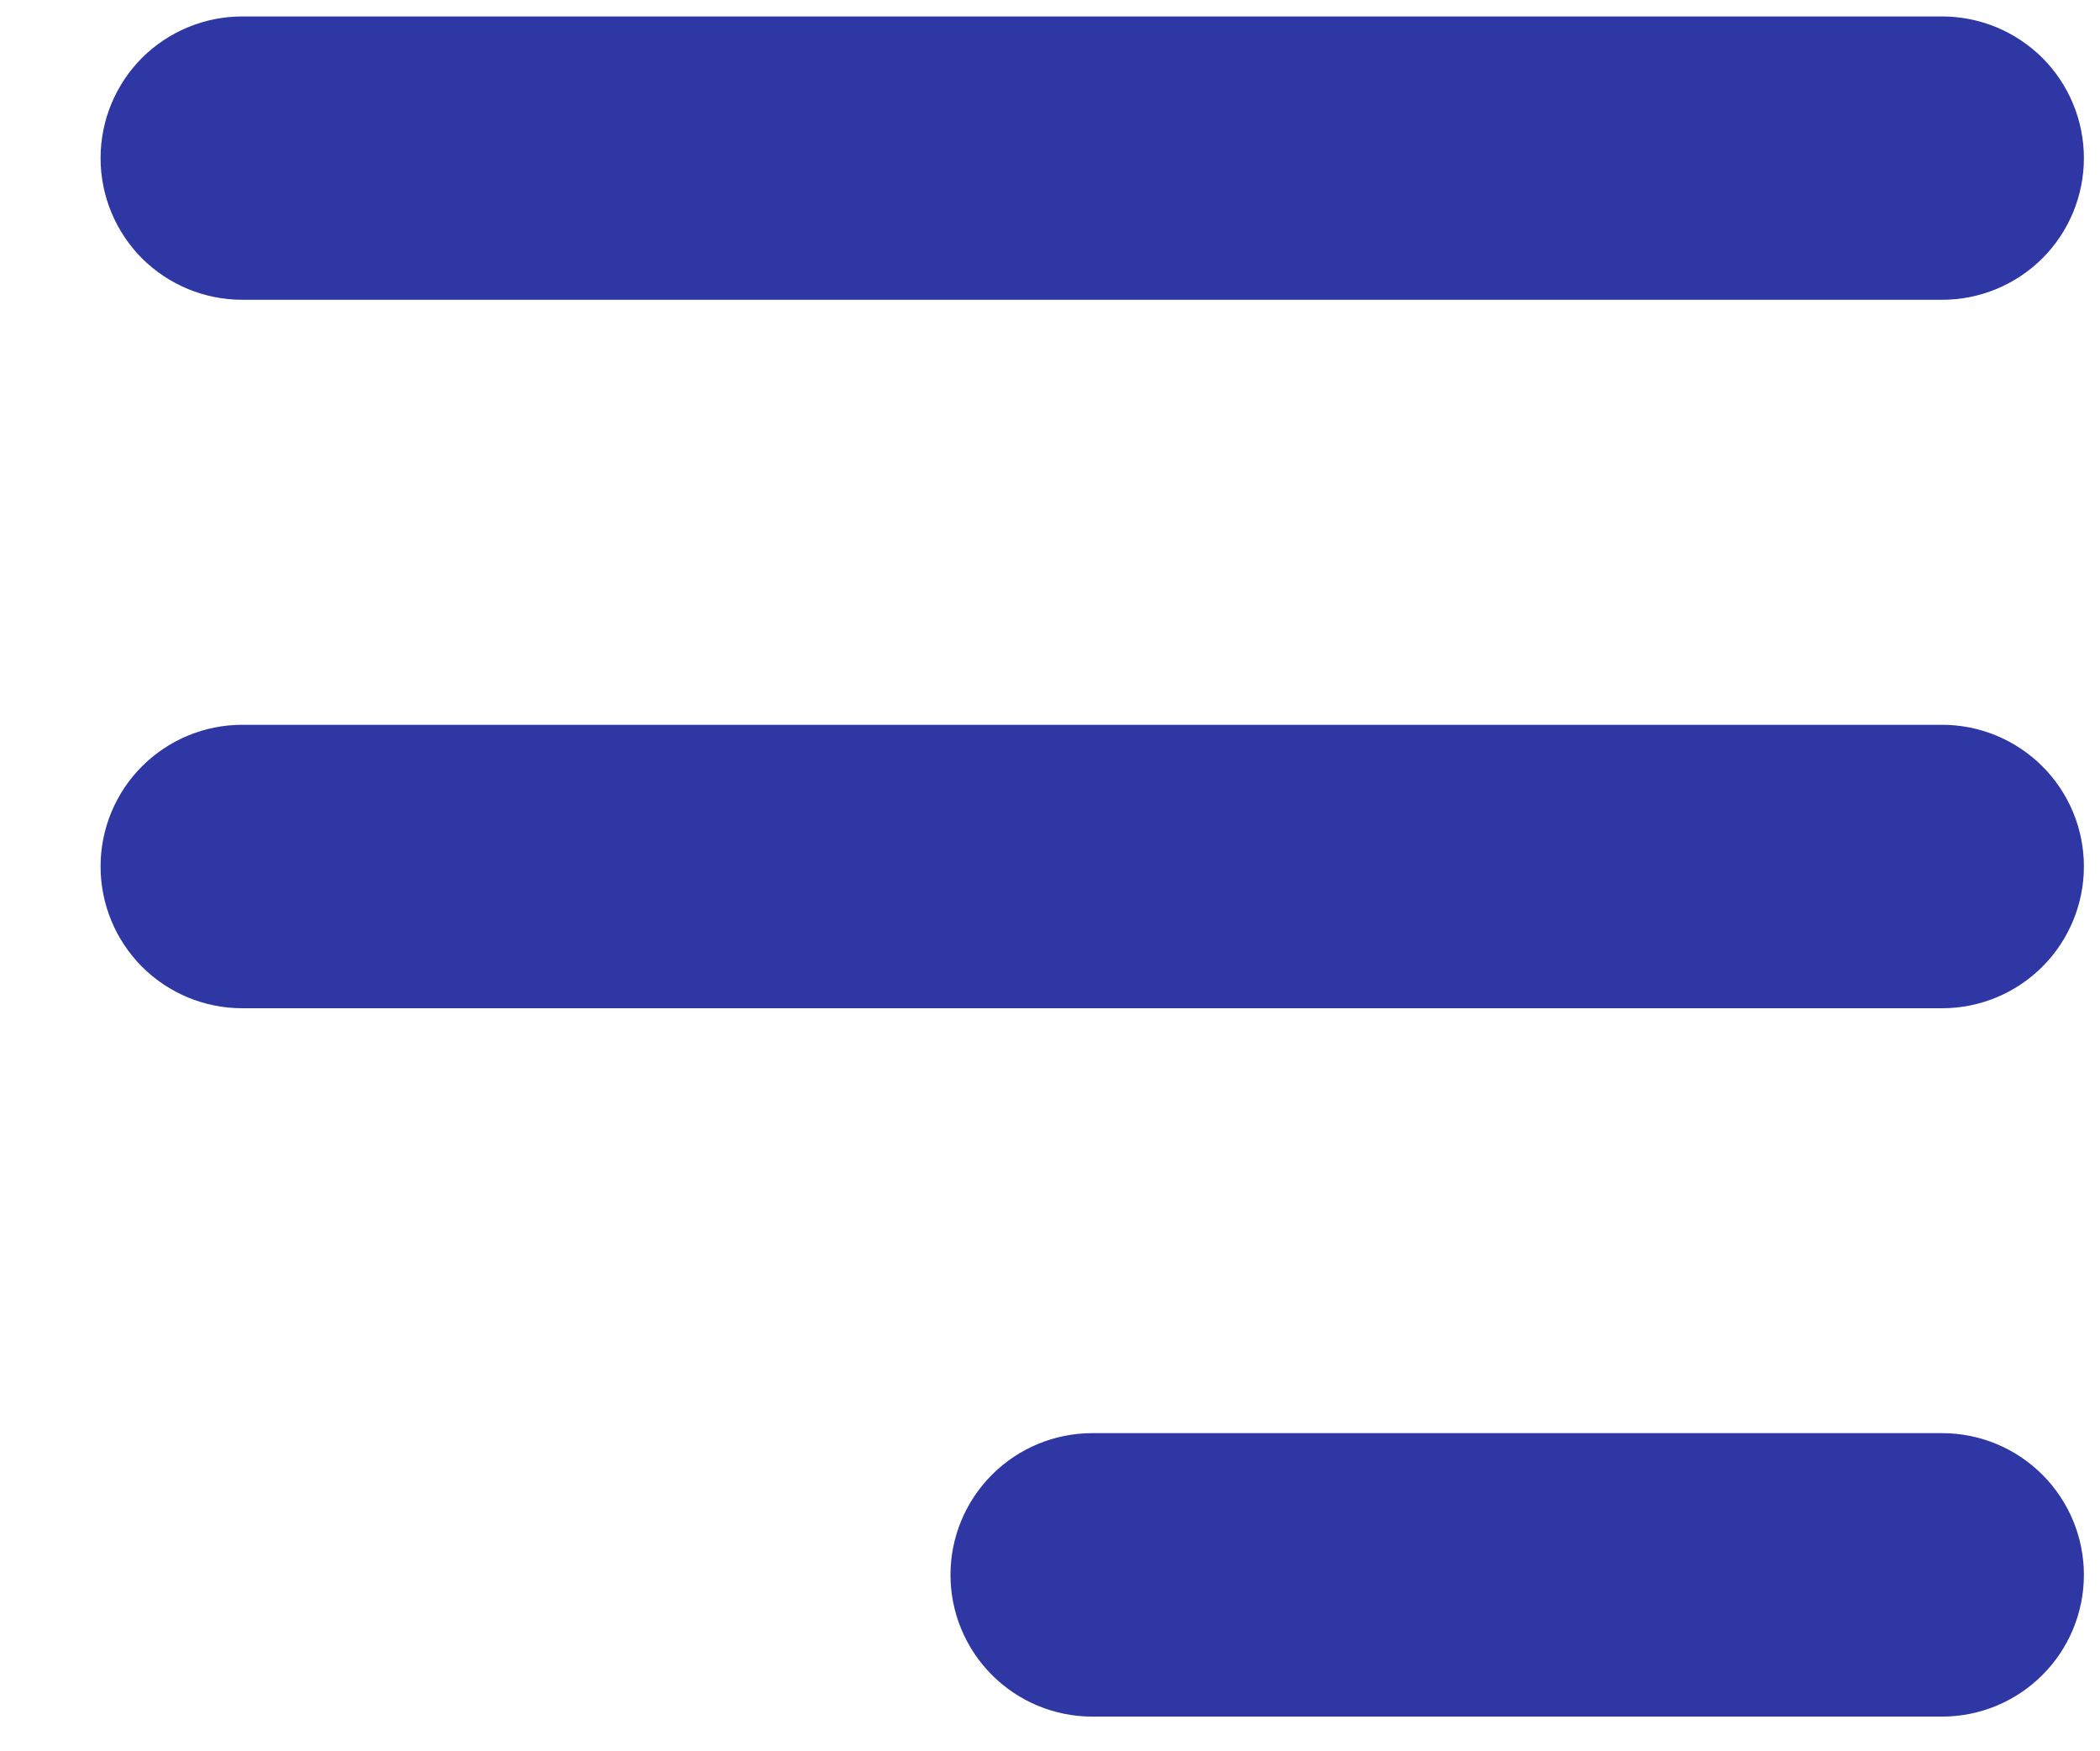
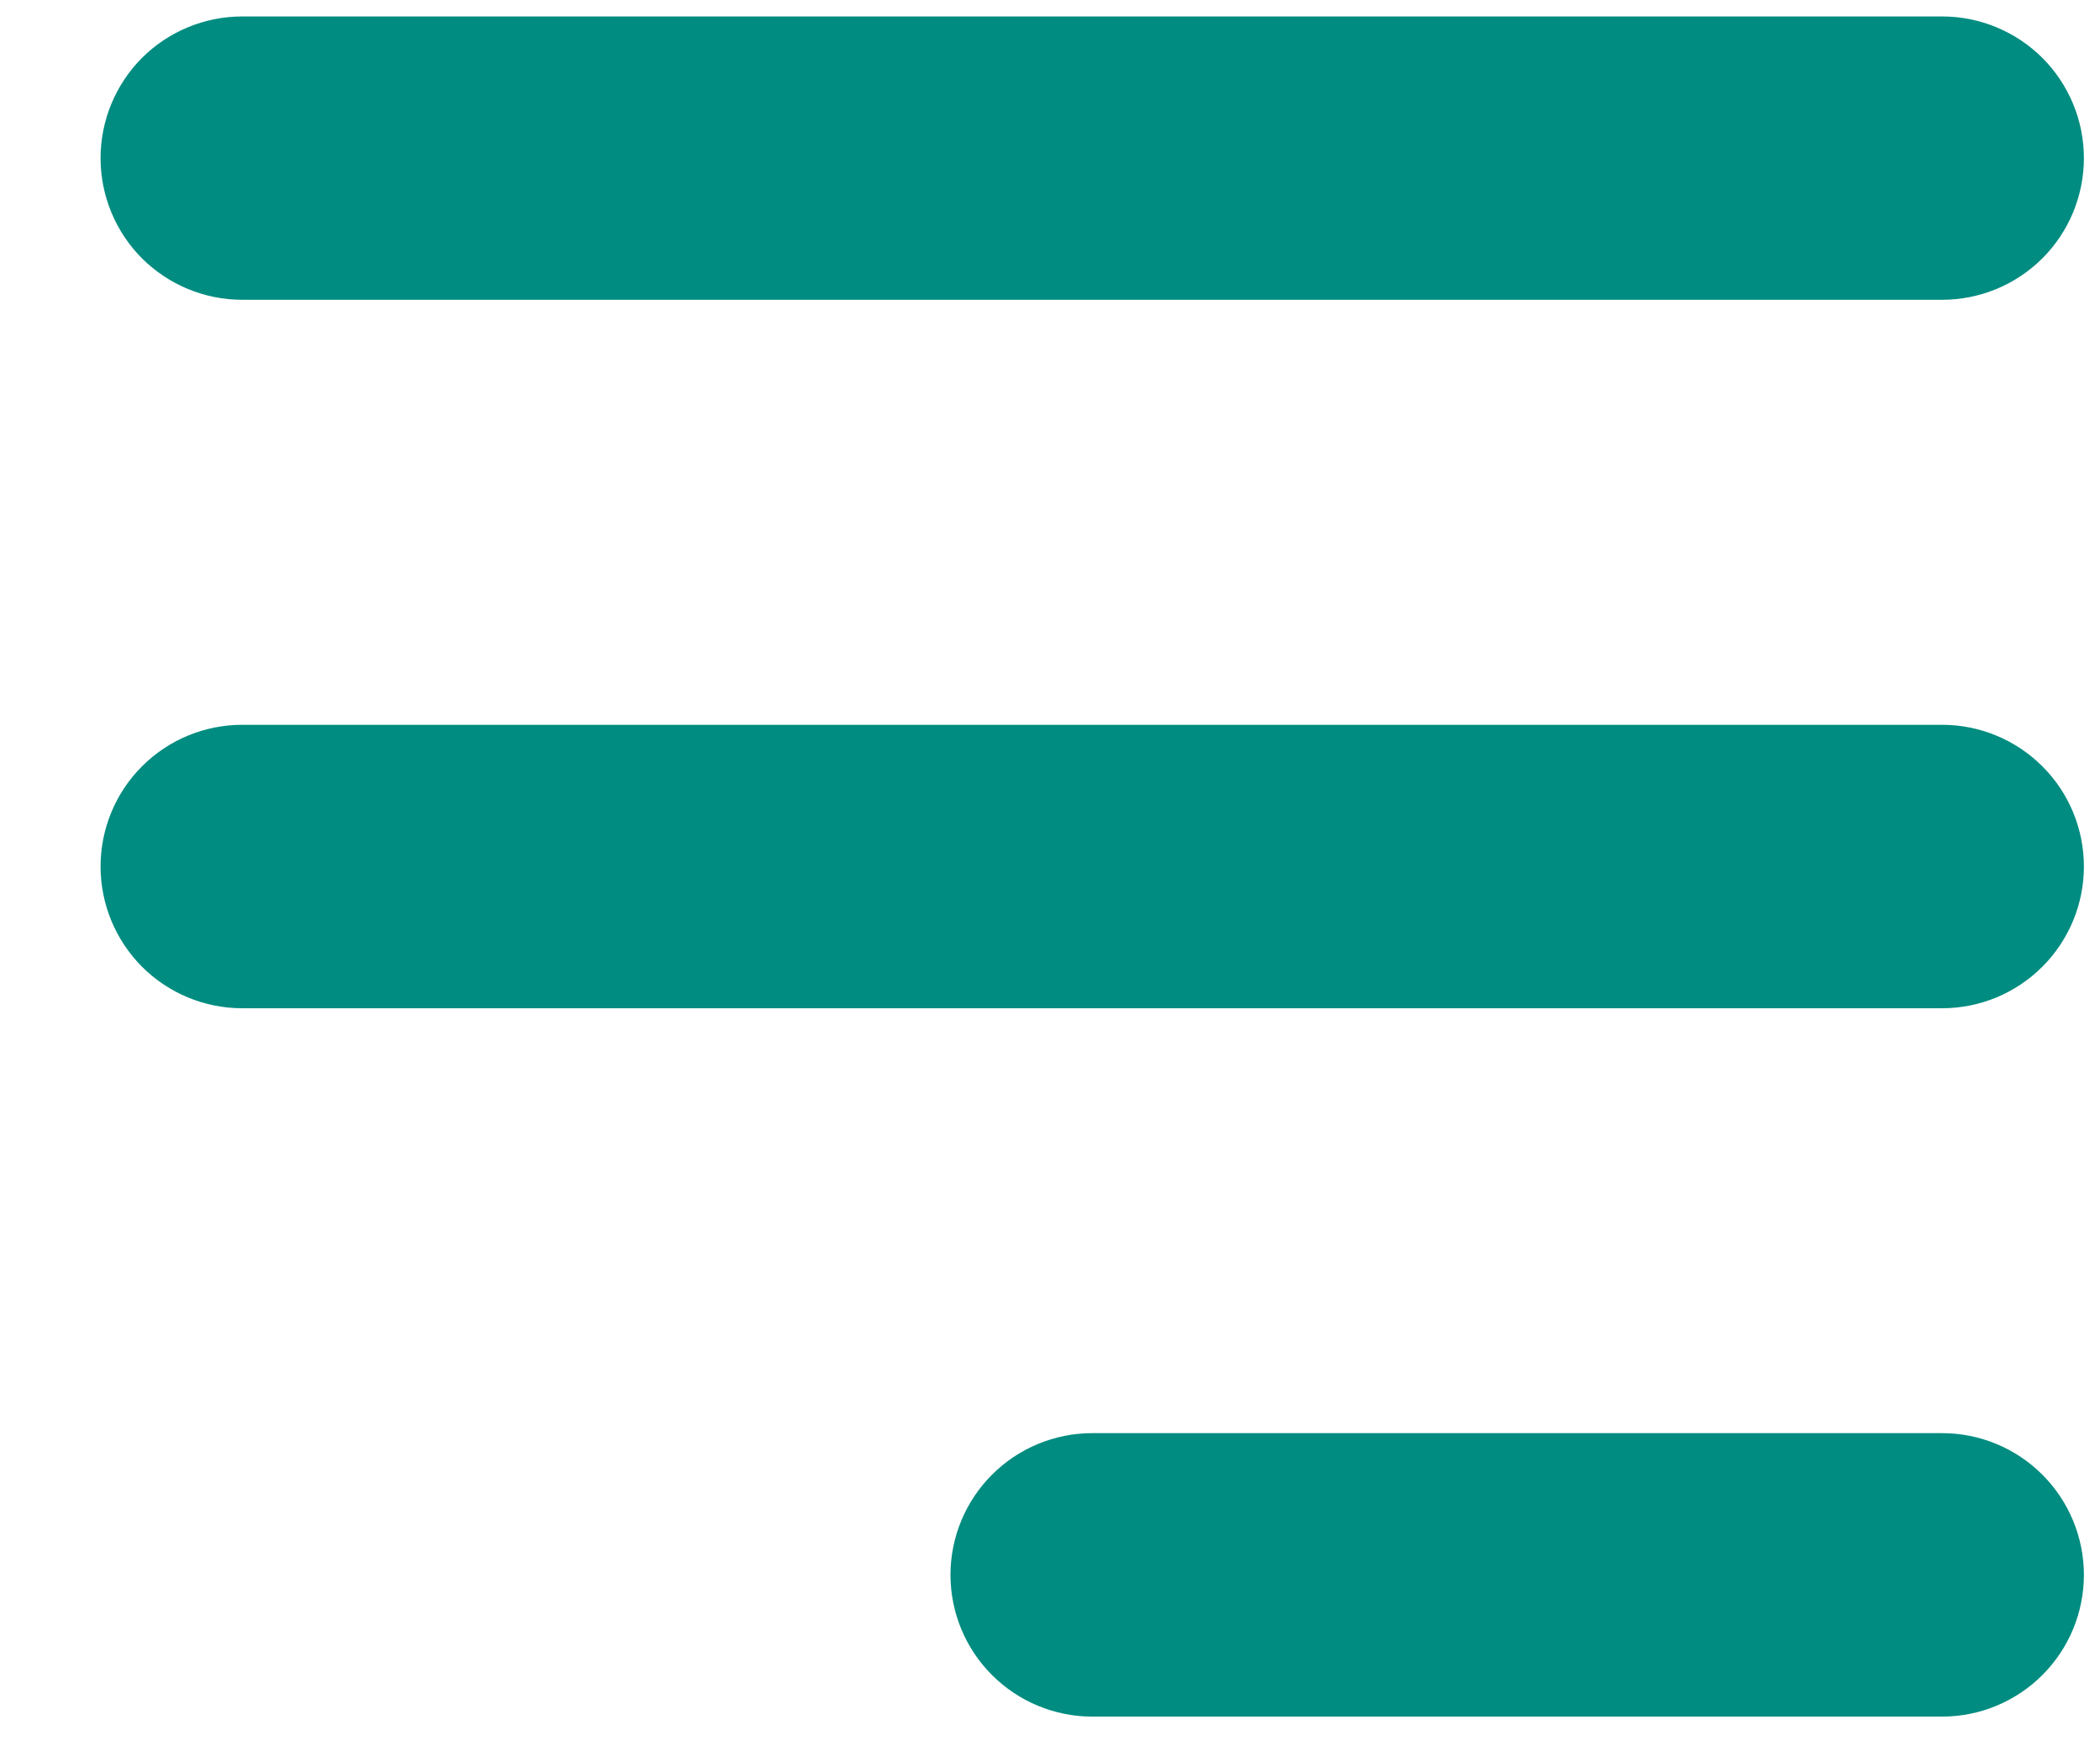
<svg xmlns="http://www.w3.org/2000/svg" width="18" height="15" viewBox="0 0 18 15" fill="none">
-   <path fill-rule="evenodd" clip-rule="evenodd" d="M17.862 1.355C17.862 1.033 17.734 0.724 17.506 0.496C17.278 0.269 16.969 0.141 16.647 0.141H2.076C1.754 0.141 1.445 0.269 1.217 0.496C0.99 0.724 0.862 1.033 0.862 1.355C0.862 1.677 0.99 1.986 1.217 2.214C1.445 2.441 1.754 2.569 2.076 2.569H16.647C16.969 2.569 17.278 2.441 17.506 2.214C17.734 1.986 17.862 1.677 17.862 1.355Z" fill="#2E37A4" />
-   <path fill-rule="evenodd" clip-rule="evenodd" d="M17.862 7.425C17.862 7.103 17.734 6.794 17.506 6.567C17.278 6.339 16.969 6.211 16.647 6.211H2.076C1.754 6.211 1.445 6.339 1.217 6.567C0.99 6.794 0.862 7.103 0.862 7.425C0.862 7.747 0.99 8.056 1.217 8.284C1.445 8.512 1.754 8.64 2.076 8.64H16.647C16.969 8.64 17.278 8.512 17.506 8.284C17.734 8.056 17.862 7.747 17.862 7.425Z" fill="#2E37A4" />
-   <path fill-rule="evenodd" clip-rule="evenodd" d="M17.862 13.495C17.862 13.174 17.734 12.865 17.506 12.637C17.278 12.409 16.969 12.281 16.647 12.281H9.362C9.04 12.281 8.731 12.409 8.503 12.637C8.275 12.865 8.147 13.174 8.147 13.495C8.147 13.818 8.275 14.126 8.503 14.354C8.731 14.582 9.04 14.71 9.362 14.71H16.647C16.969 14.71 17.278 14.582 17.506 14.354C17.734 14.126 17.862 13.818 17.862 13.495Z" fill="#2E37A4" />
+   <path fill-rule="evenodd" clip-rule="evenodd" d="M17.862 1.355C17.862 1.033 17.734 0.724 17.506 0.496C17.278 0.269 16.969 0.141 16.647 0.141H2.076C1.754 0.141 1.445 0.269 1.217 0.496C0.99 0.724 0.862 1.033 0.862 1.355C0.862 1.677 0.99 1.986 1.217 2.214C1.445 2.441 1.754 2.569 2.076 2.569H16.647C16.969 2.569 17.278 2.441 17.506 2.214C17.734 1.986 17.862 1.677 17.862 1.355Z" fill="#008c80" />
+   <path fill-rule="evenodd" clip-rule="evenodd" d="M17.862 7.425C17.862 7.103 17.734 6.794 17.506 6.567C17.278 6.339 16.969 6.211 16.647 6.211H2.076C1.754 6.211 1.445 6.339 1.217 6.567C0.99 6.794 0.862 7.103 0.862 7.425C0.862 7.747 0.99 8.056 1.217 8.284C1.445 8.512 1.754 8.64 2.076 8.64H16.647C16.969 8.64 17.278 8.512 17.506 8.284C17.734 8.056 17.862 7.747 17.862 7.425Z" fill="#008c80" />
+   <path fill-rule="evenodd" clip-rule="evenodd" d="M17.862 13.495C17.862 13.174 17.734 12.865 17.506 12.637C17.278 12.409 16.969 12.281 16.647 12.281H9.362C9.04 12.281 8.731 12.409 8.503 12.637C8.275 12.865 8.147 13.174 8.147 13.495C8.147 13.818 8.275 14.126 8.503 14.354C8.731 14.582 9.04 14.71 9.362 14.71H16.647C16.969 14.71 17.278 14.582 17.506 14.354C17.734 14.126 17.862 13.818 17.862 13.495Z" fill="#008c80" />
</svg>
